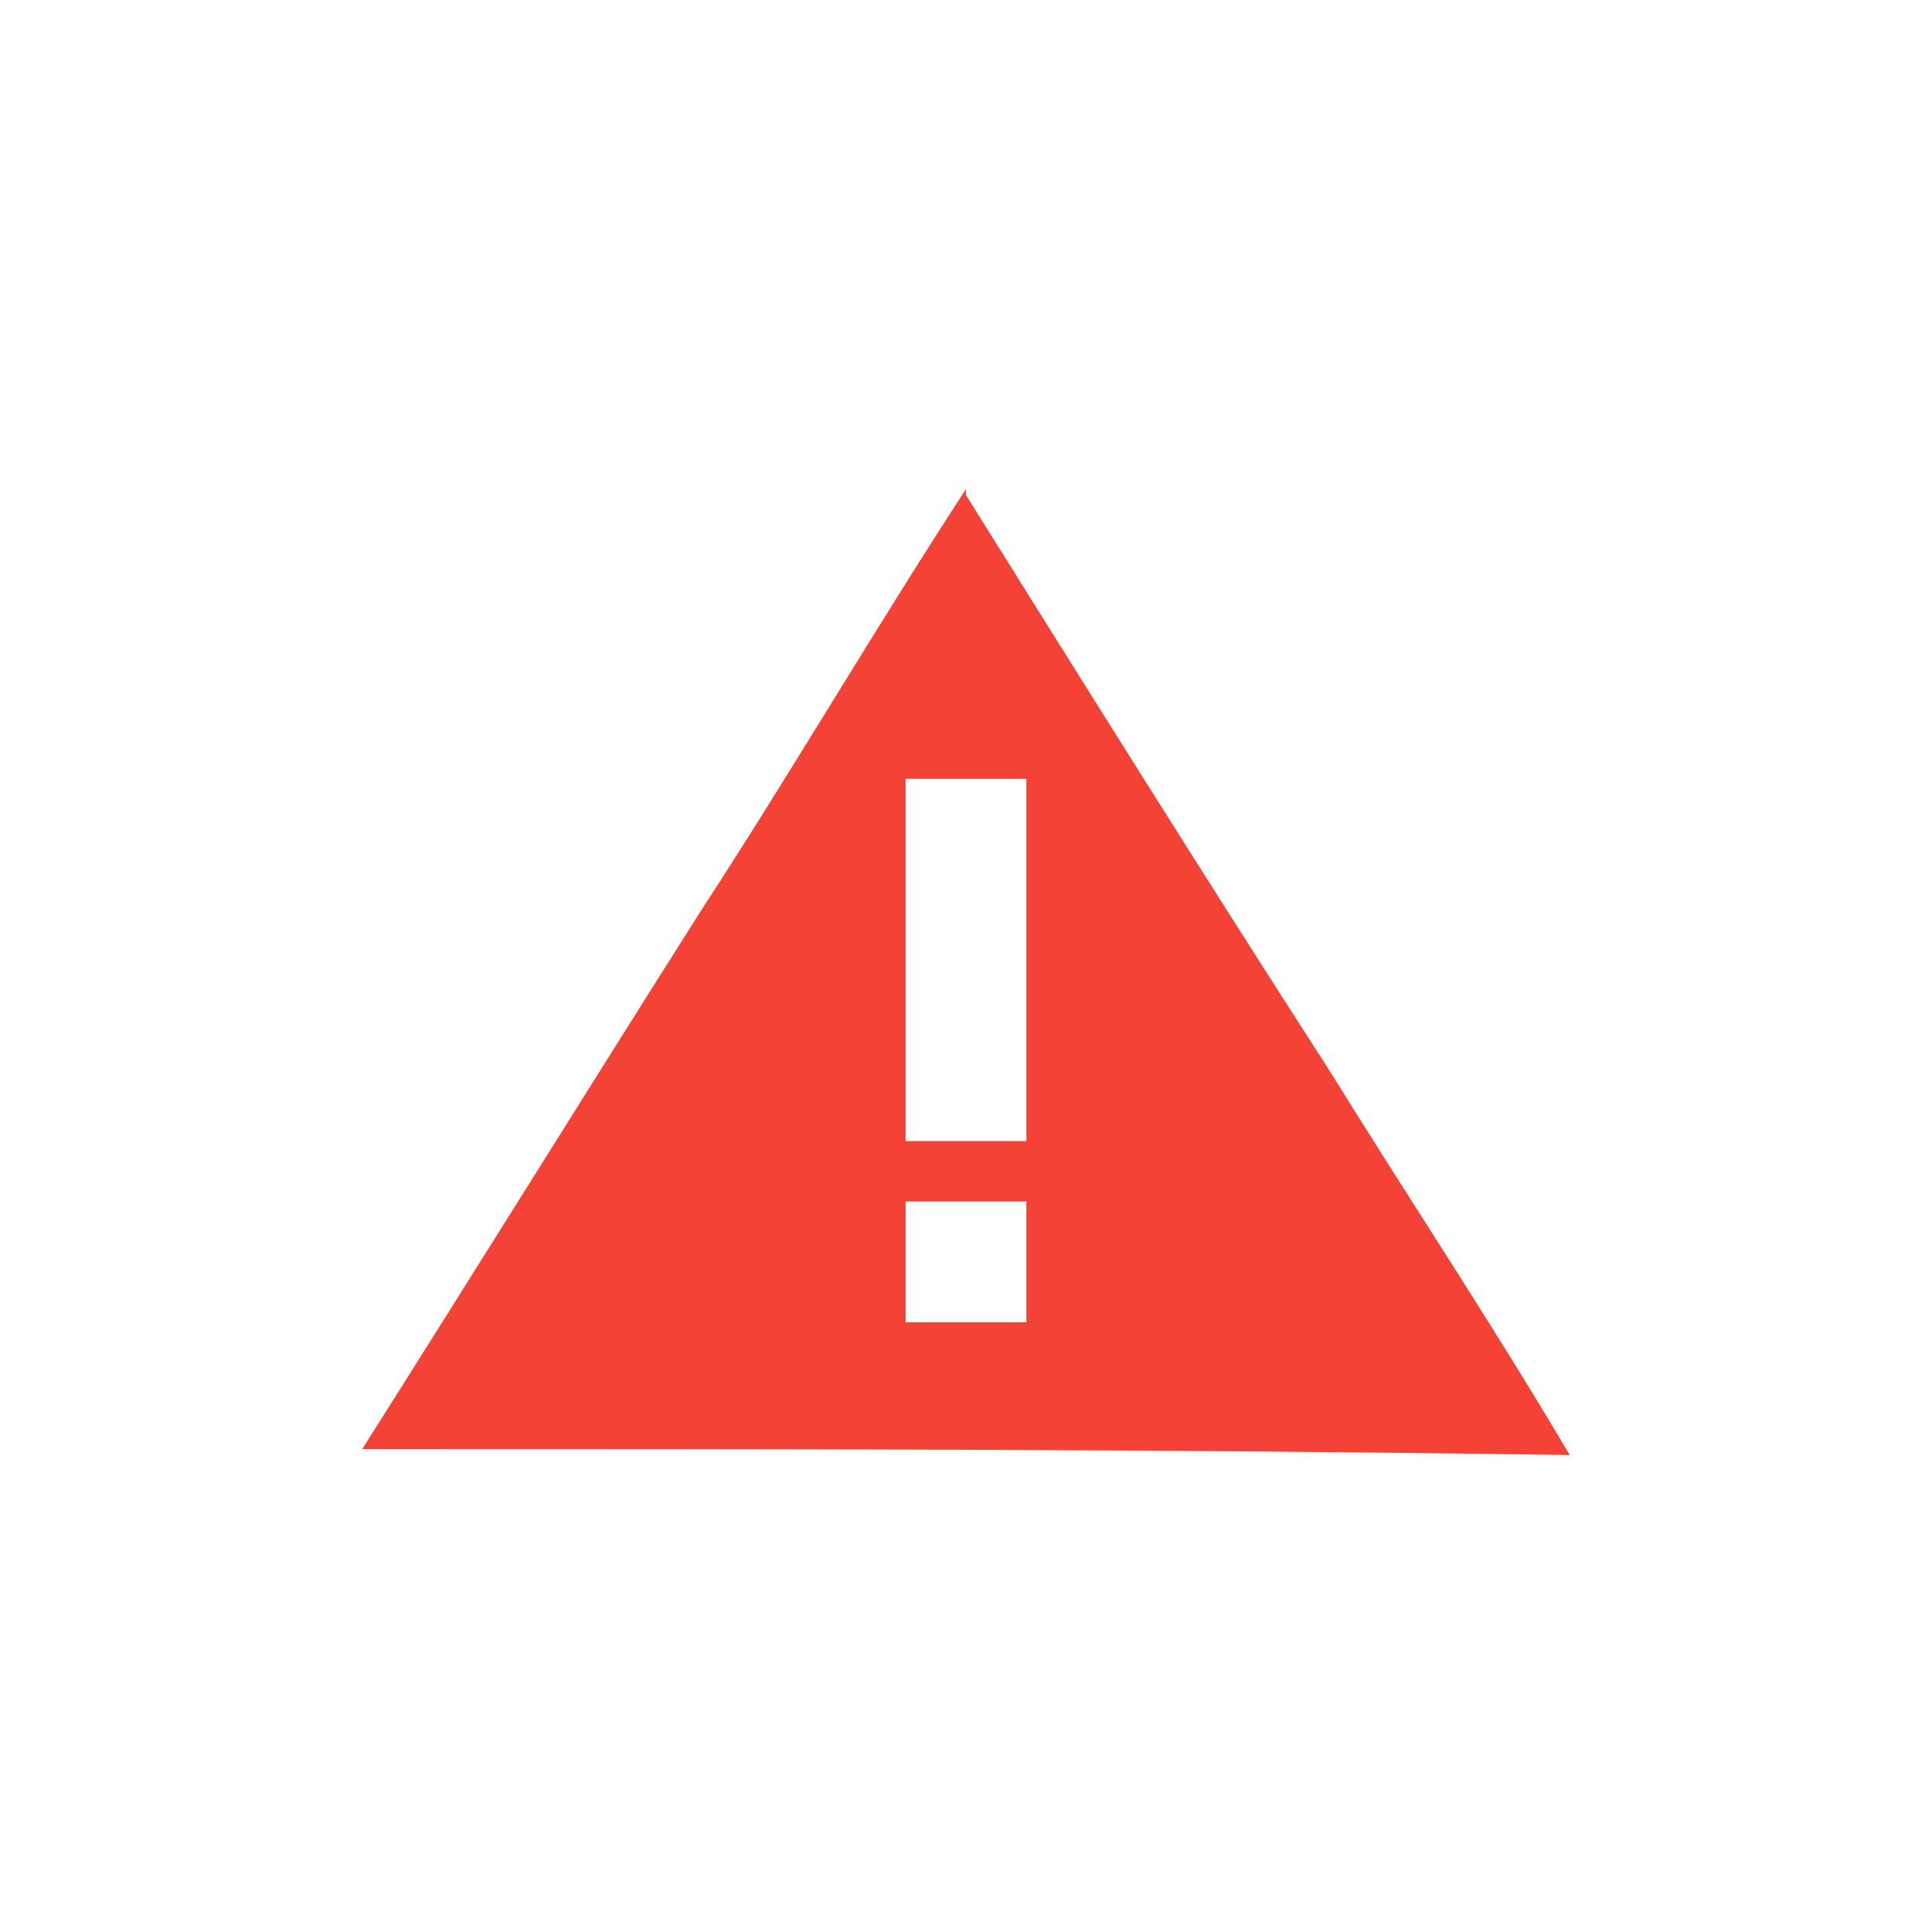
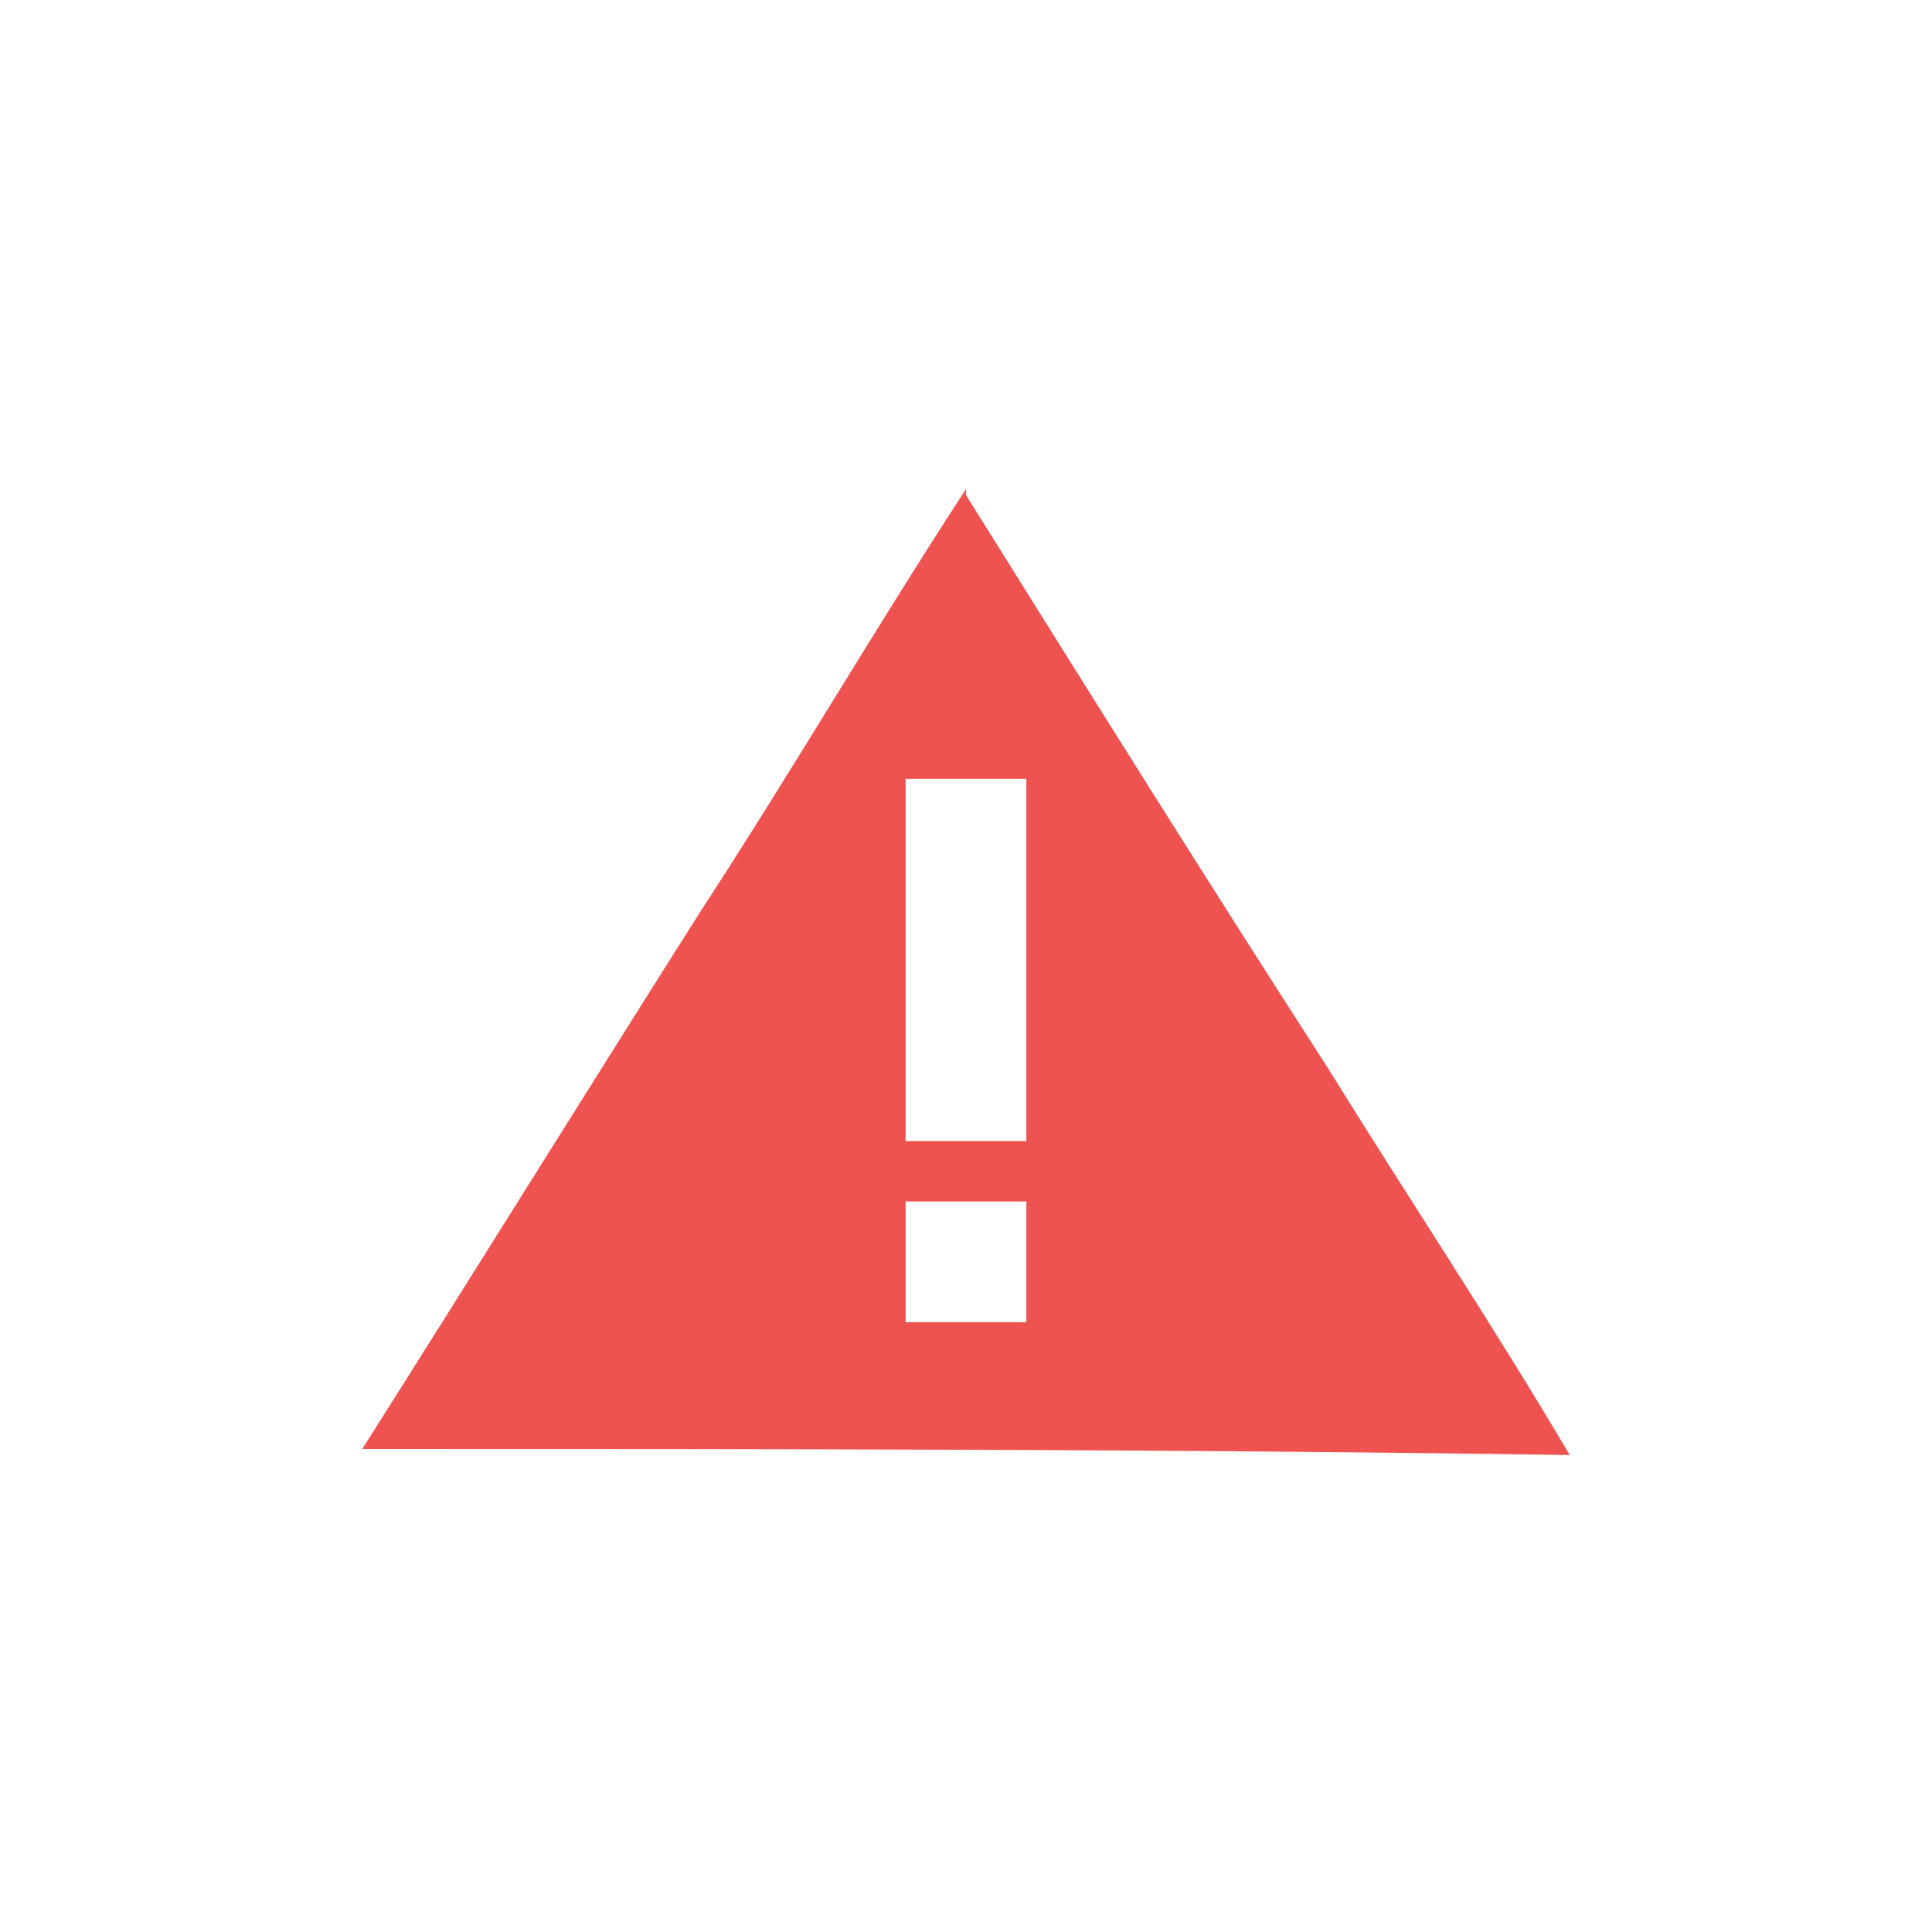
- <svg xmlns="http://www.w3.org/2000/svg" width="32" height="32" viewBox="0 0 32 32" fill="none">
-   <path d="M6 24C7.9 21 9.7 18.1 11.6 15.1C13.1 12.8 14.5 10.4 16 8.1V8.2C18 11.4 20 14.6 22 17.7C23.3 19.8 24.7 21.9 26 24.1C19.3 24 12.7 24 6 24ZM15 12.9V18.9H17V12.9H15ZM17 21.9V19.9H15V21.9H17Z" fill="#F44336" />
+ <svg xmlns="http://www.w3.org/2000/svg" viewBox="0 0 32 32" fill="#ef5350">
+   <path d="M6 24c1.9-3 3.7-5.9 5.6-8.9 1.5-2.3 2.9-4.7 4.4-7v.1c2 3.2 4 6.4 6 9.5 1.3 2.1 2.7 4.2 4 6.4-6.7-.1-13.3-.1-20-.1zm9-11.1v6h2v-6h-2zm2 9v-2h-2v2h2z" />
</svg>
